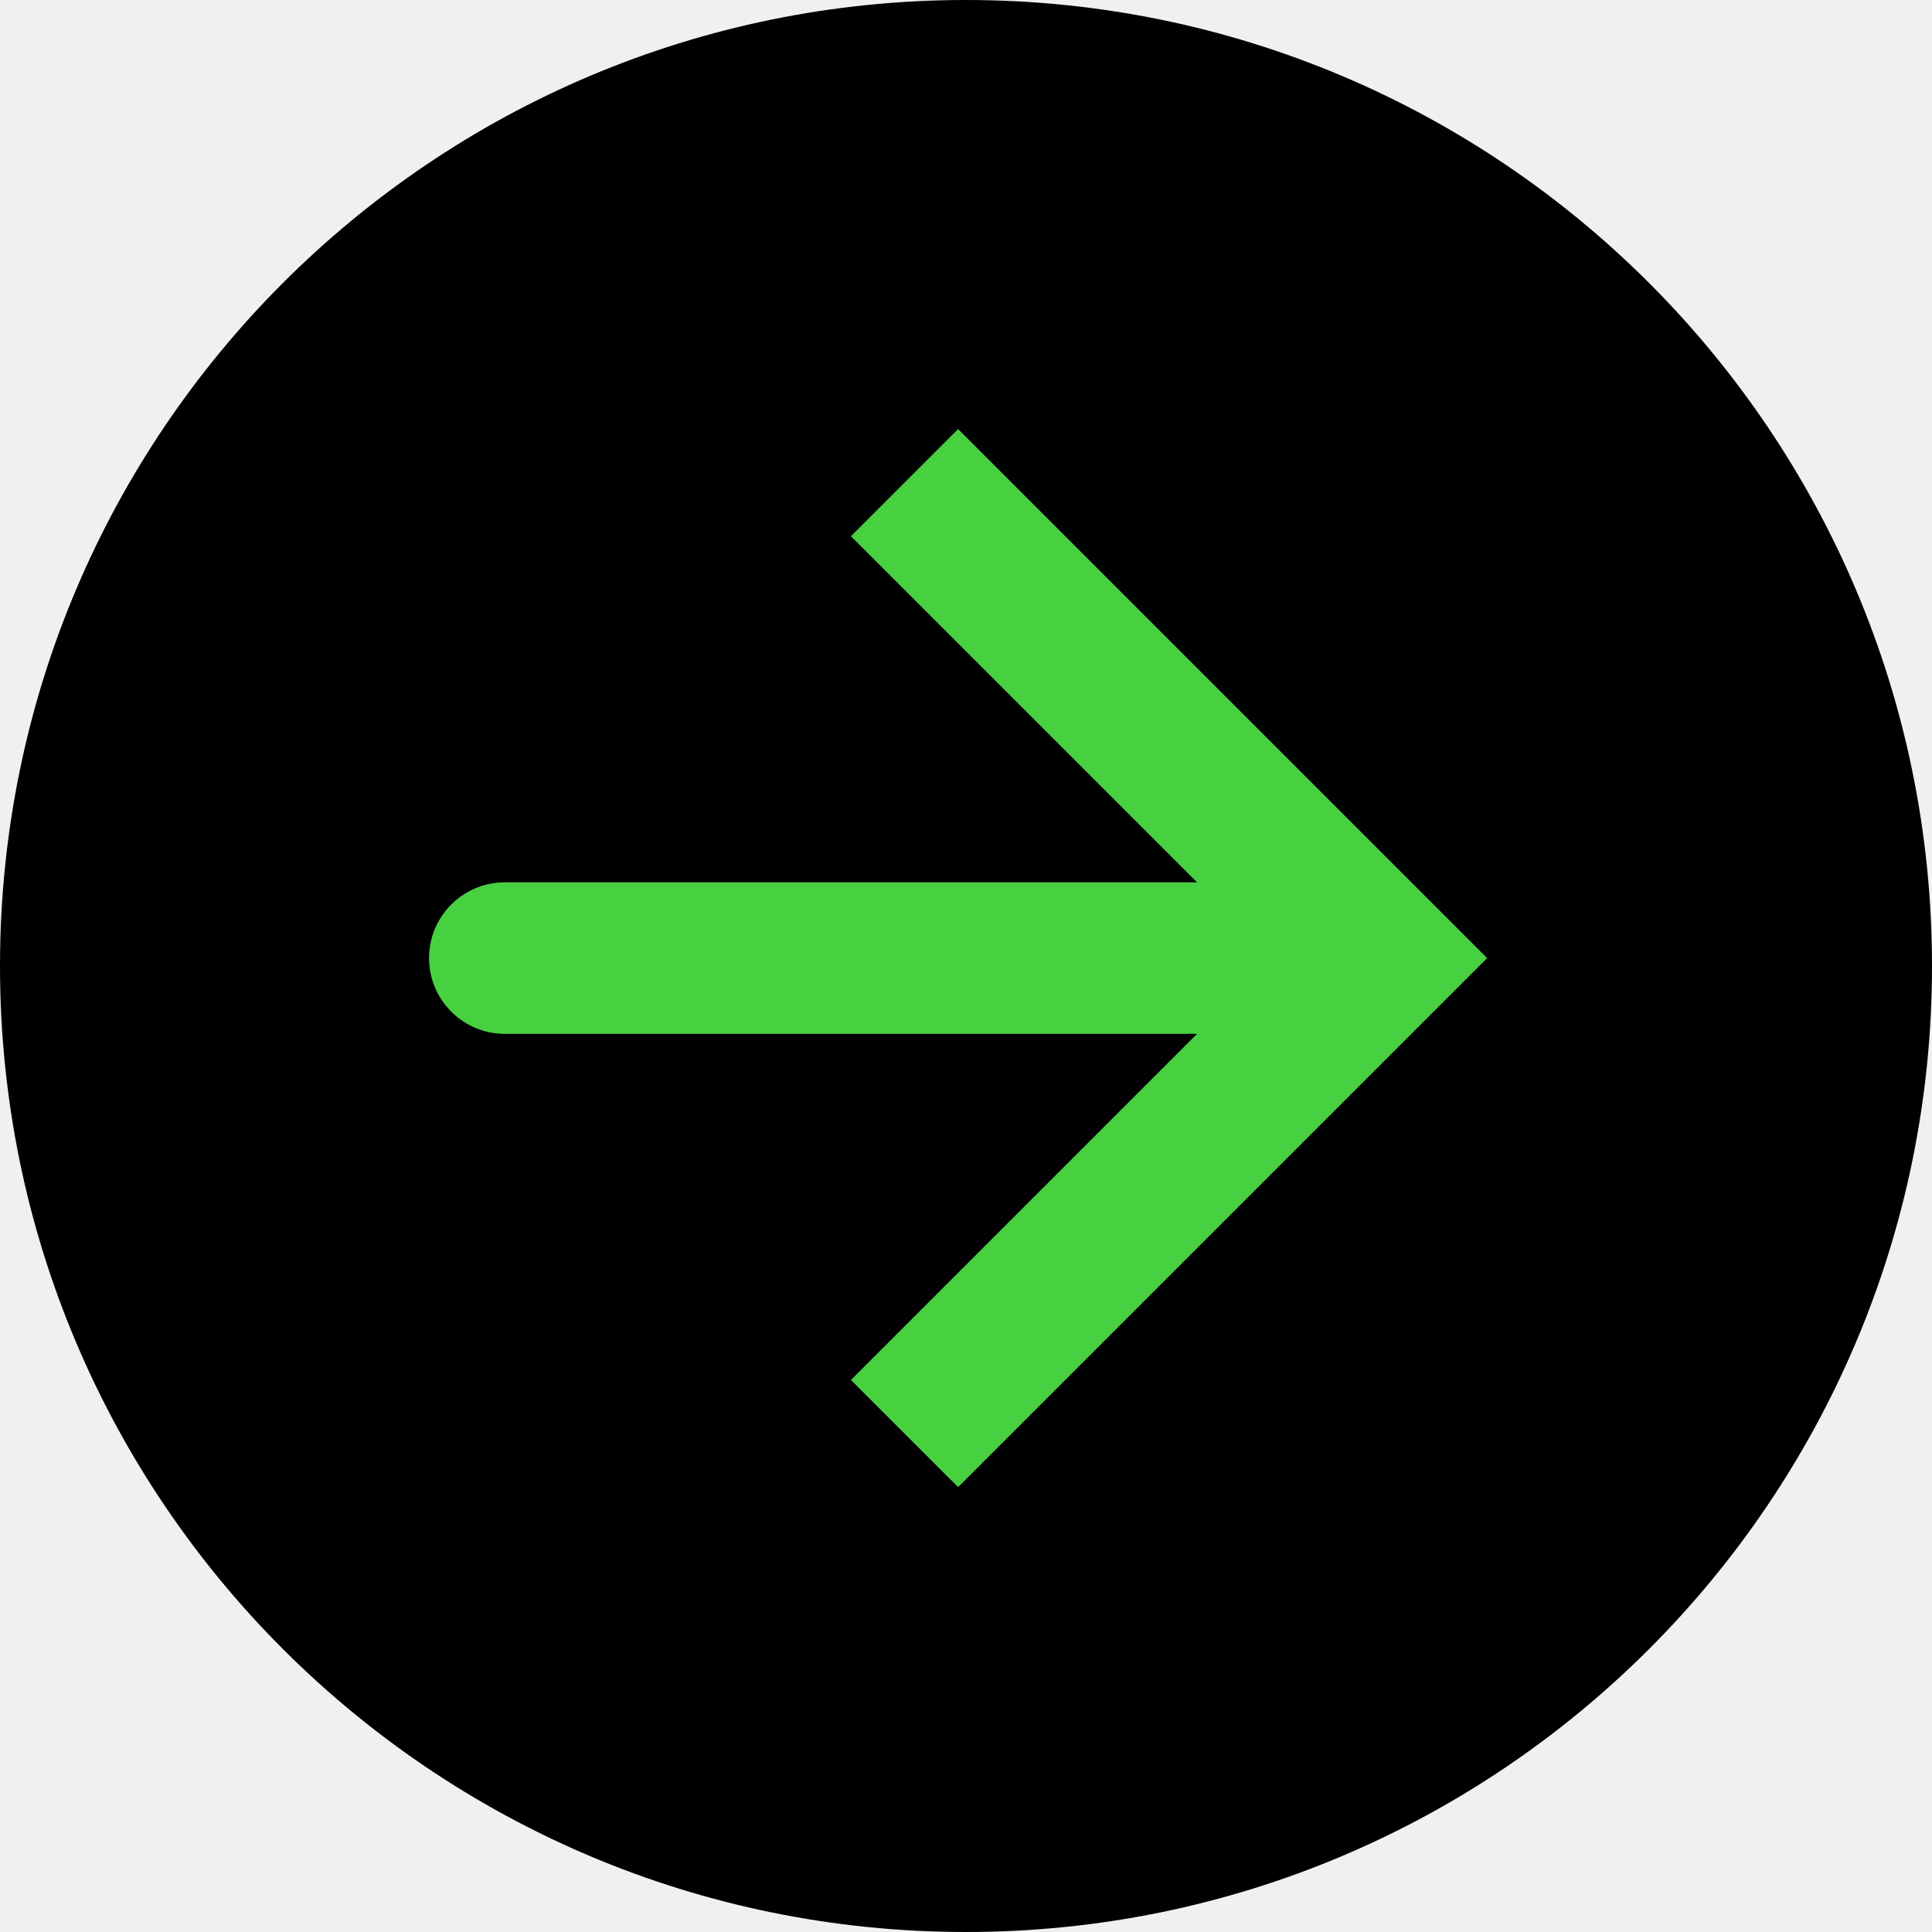
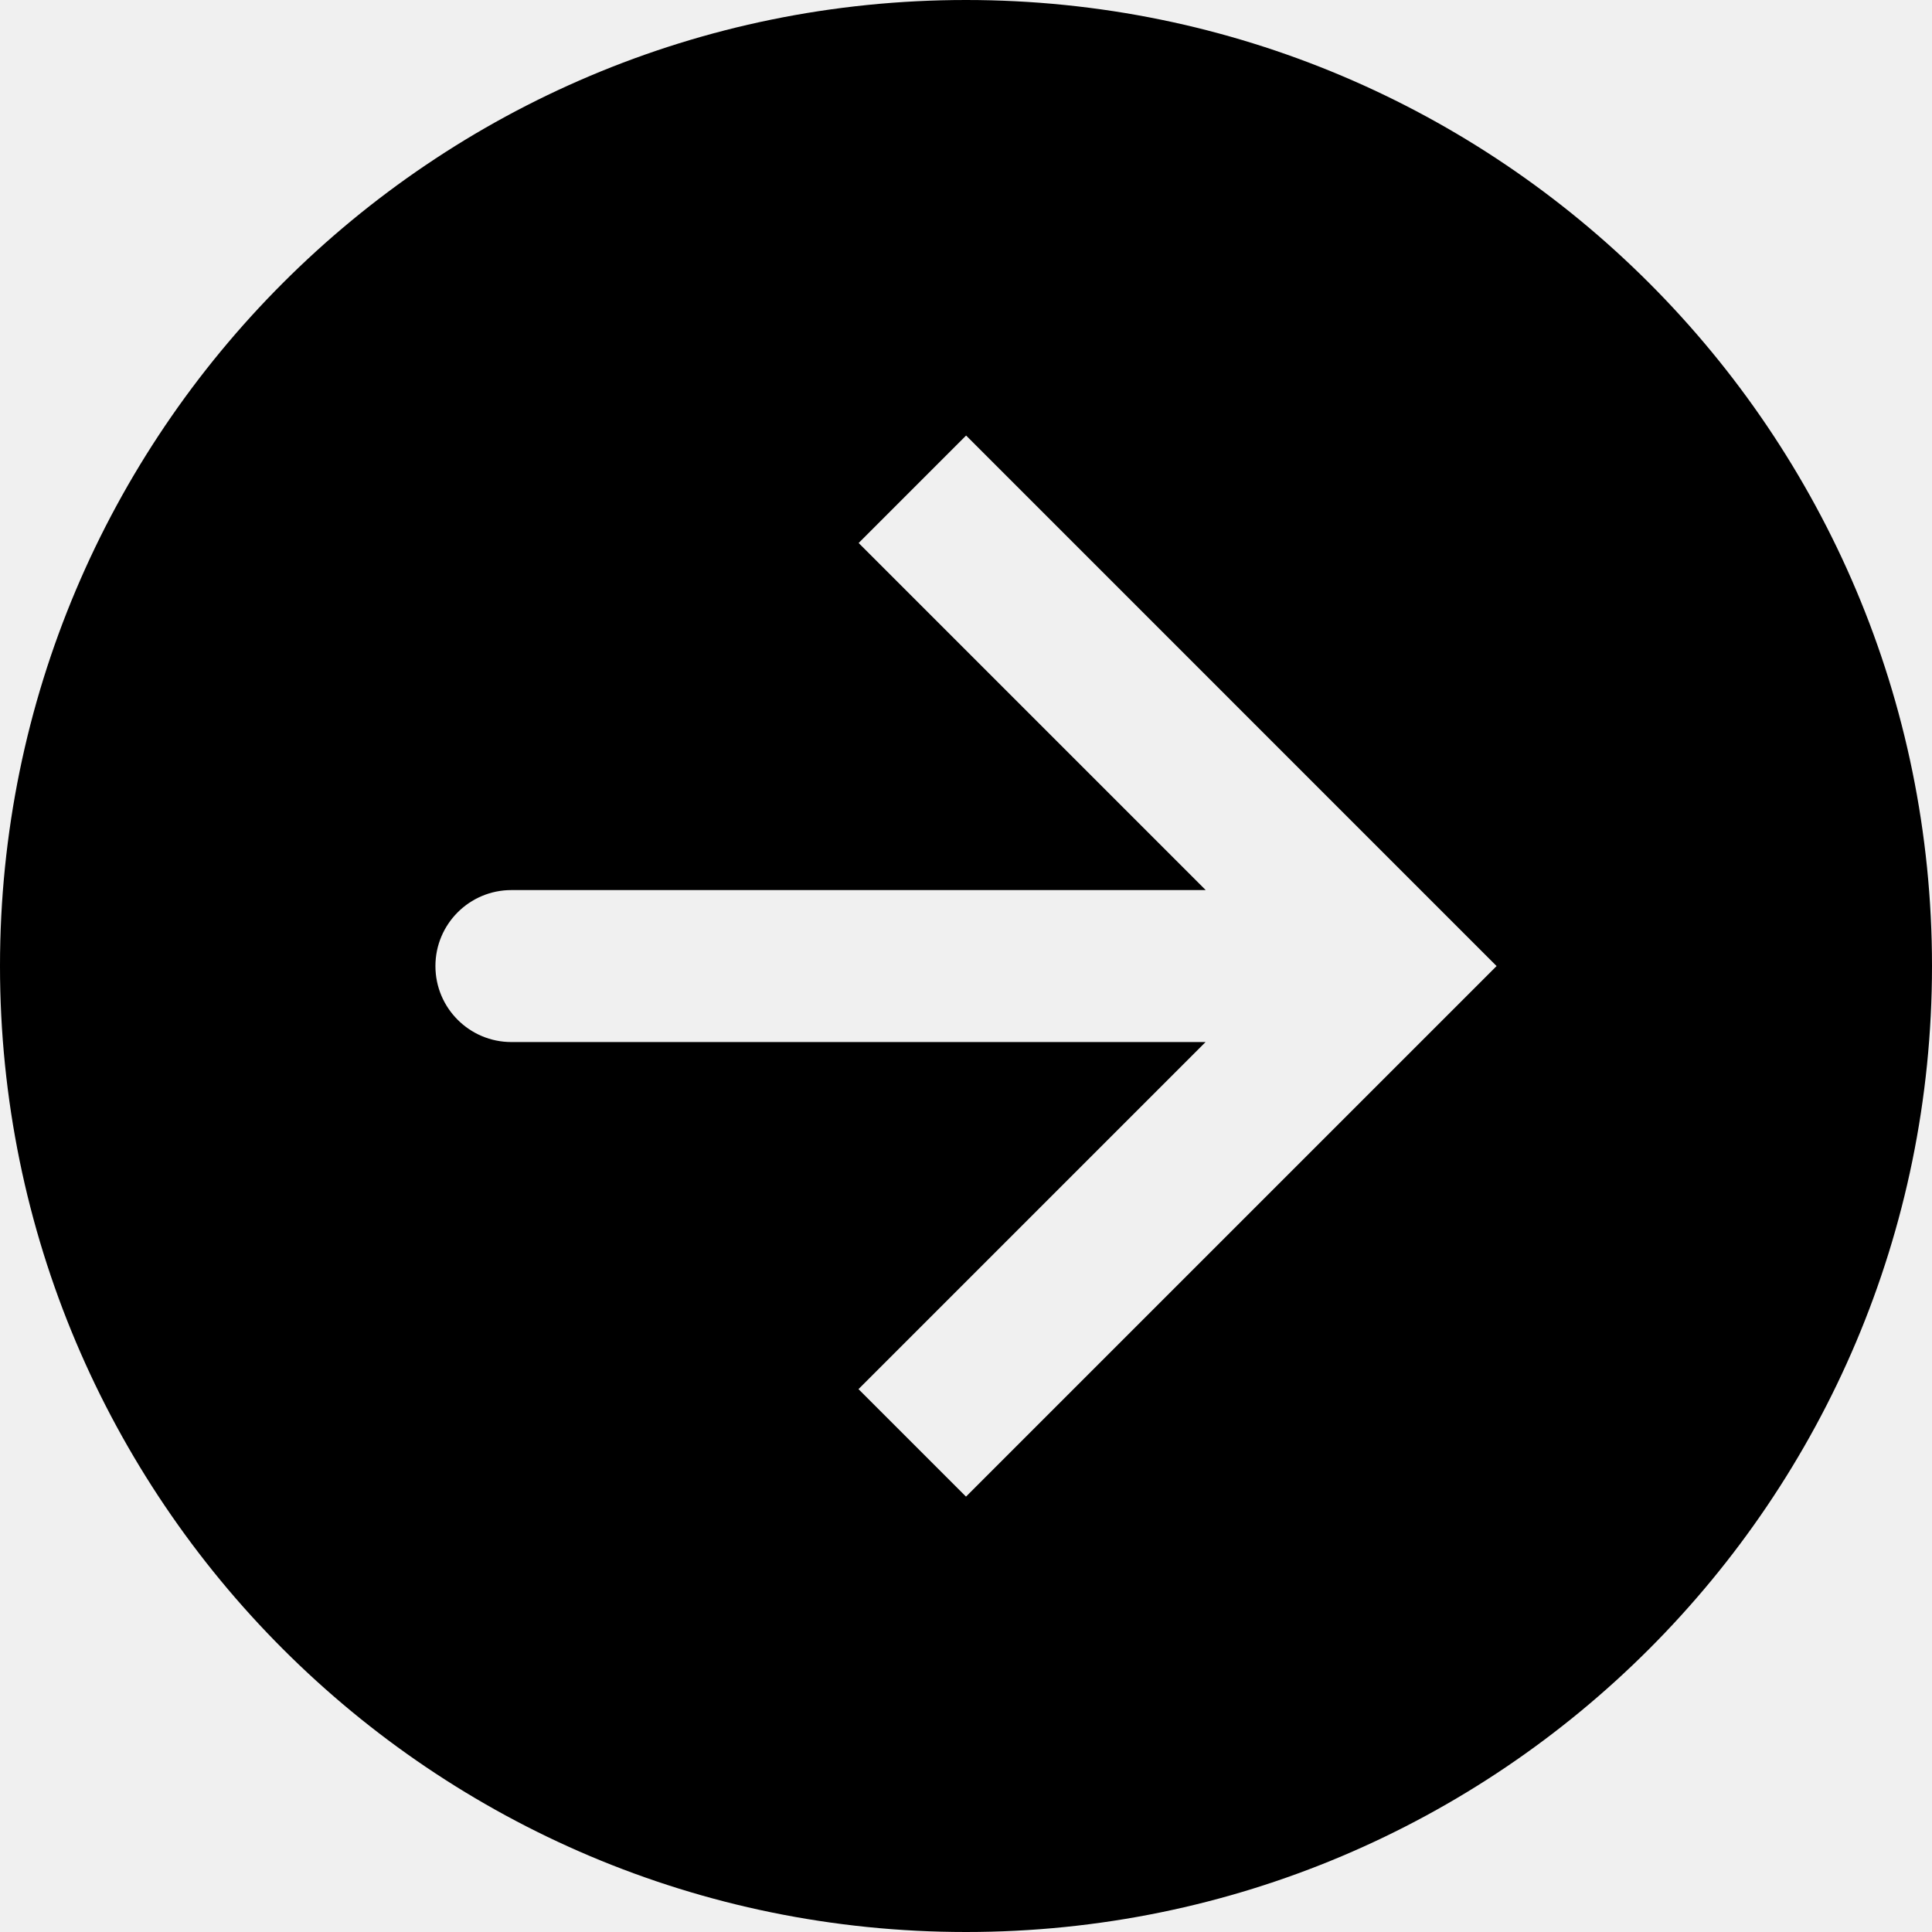
- <svg xmlns="http://www.w3.org/2000/svg" id="Component_27_1" data-name="Component 27 – 1" width="94" height="94" viewBox="0 0 94 94">
-   <circle id="Ellipse_8" data-name="Ellipse 8" cx="47" cy="47" r="47" />
-   <path id="Path_243" data-name="Path 243" d="M383.839,196.4l-5.213,5.213,16.84,16.84H361.785a3.686,3.686,0,0,0,0,7.372h33.681l-16.84,16.84,5.213,5.213,25.74-25.739Z" transform="translate(-337.224 -175.524)" fill="#47d141" />
+ <svg xmlns="http://www.w3.org/2000/svg" id="Component_35_1" data-name="Component 35 – 1" width="94.074" height="94.074" viewBox="0 0 94.074 94.074">
+   <path id="Path_498" data-name="Path 498" d="M657.935,257.86A47.037,47.037,0,1,0,704.972,304.9,47.037,47.037,0,0,0,657.935,257.86Zm0,72.874L652.7,325.5l16.9-16.9H635.8a3.7,3.7,0,1,1,0-7.4h33.808l-16.9-16.9,5.232-5.233L683.771,304.9Z" transform="translate(-610.898 -257.86)" />
+   <path id="Path_499" data-name="Path 499" d="M660.764,292.356l16.9,16.9H643.86a3.7,3.7,0,1,0,0,7.4h33.808l-16.9,16.9L666,338.8l25.837-25.836L666,287.123Z" transform="translate(-618.96 -265.922)" fill="#fff" opacity="0" />
</svg>
